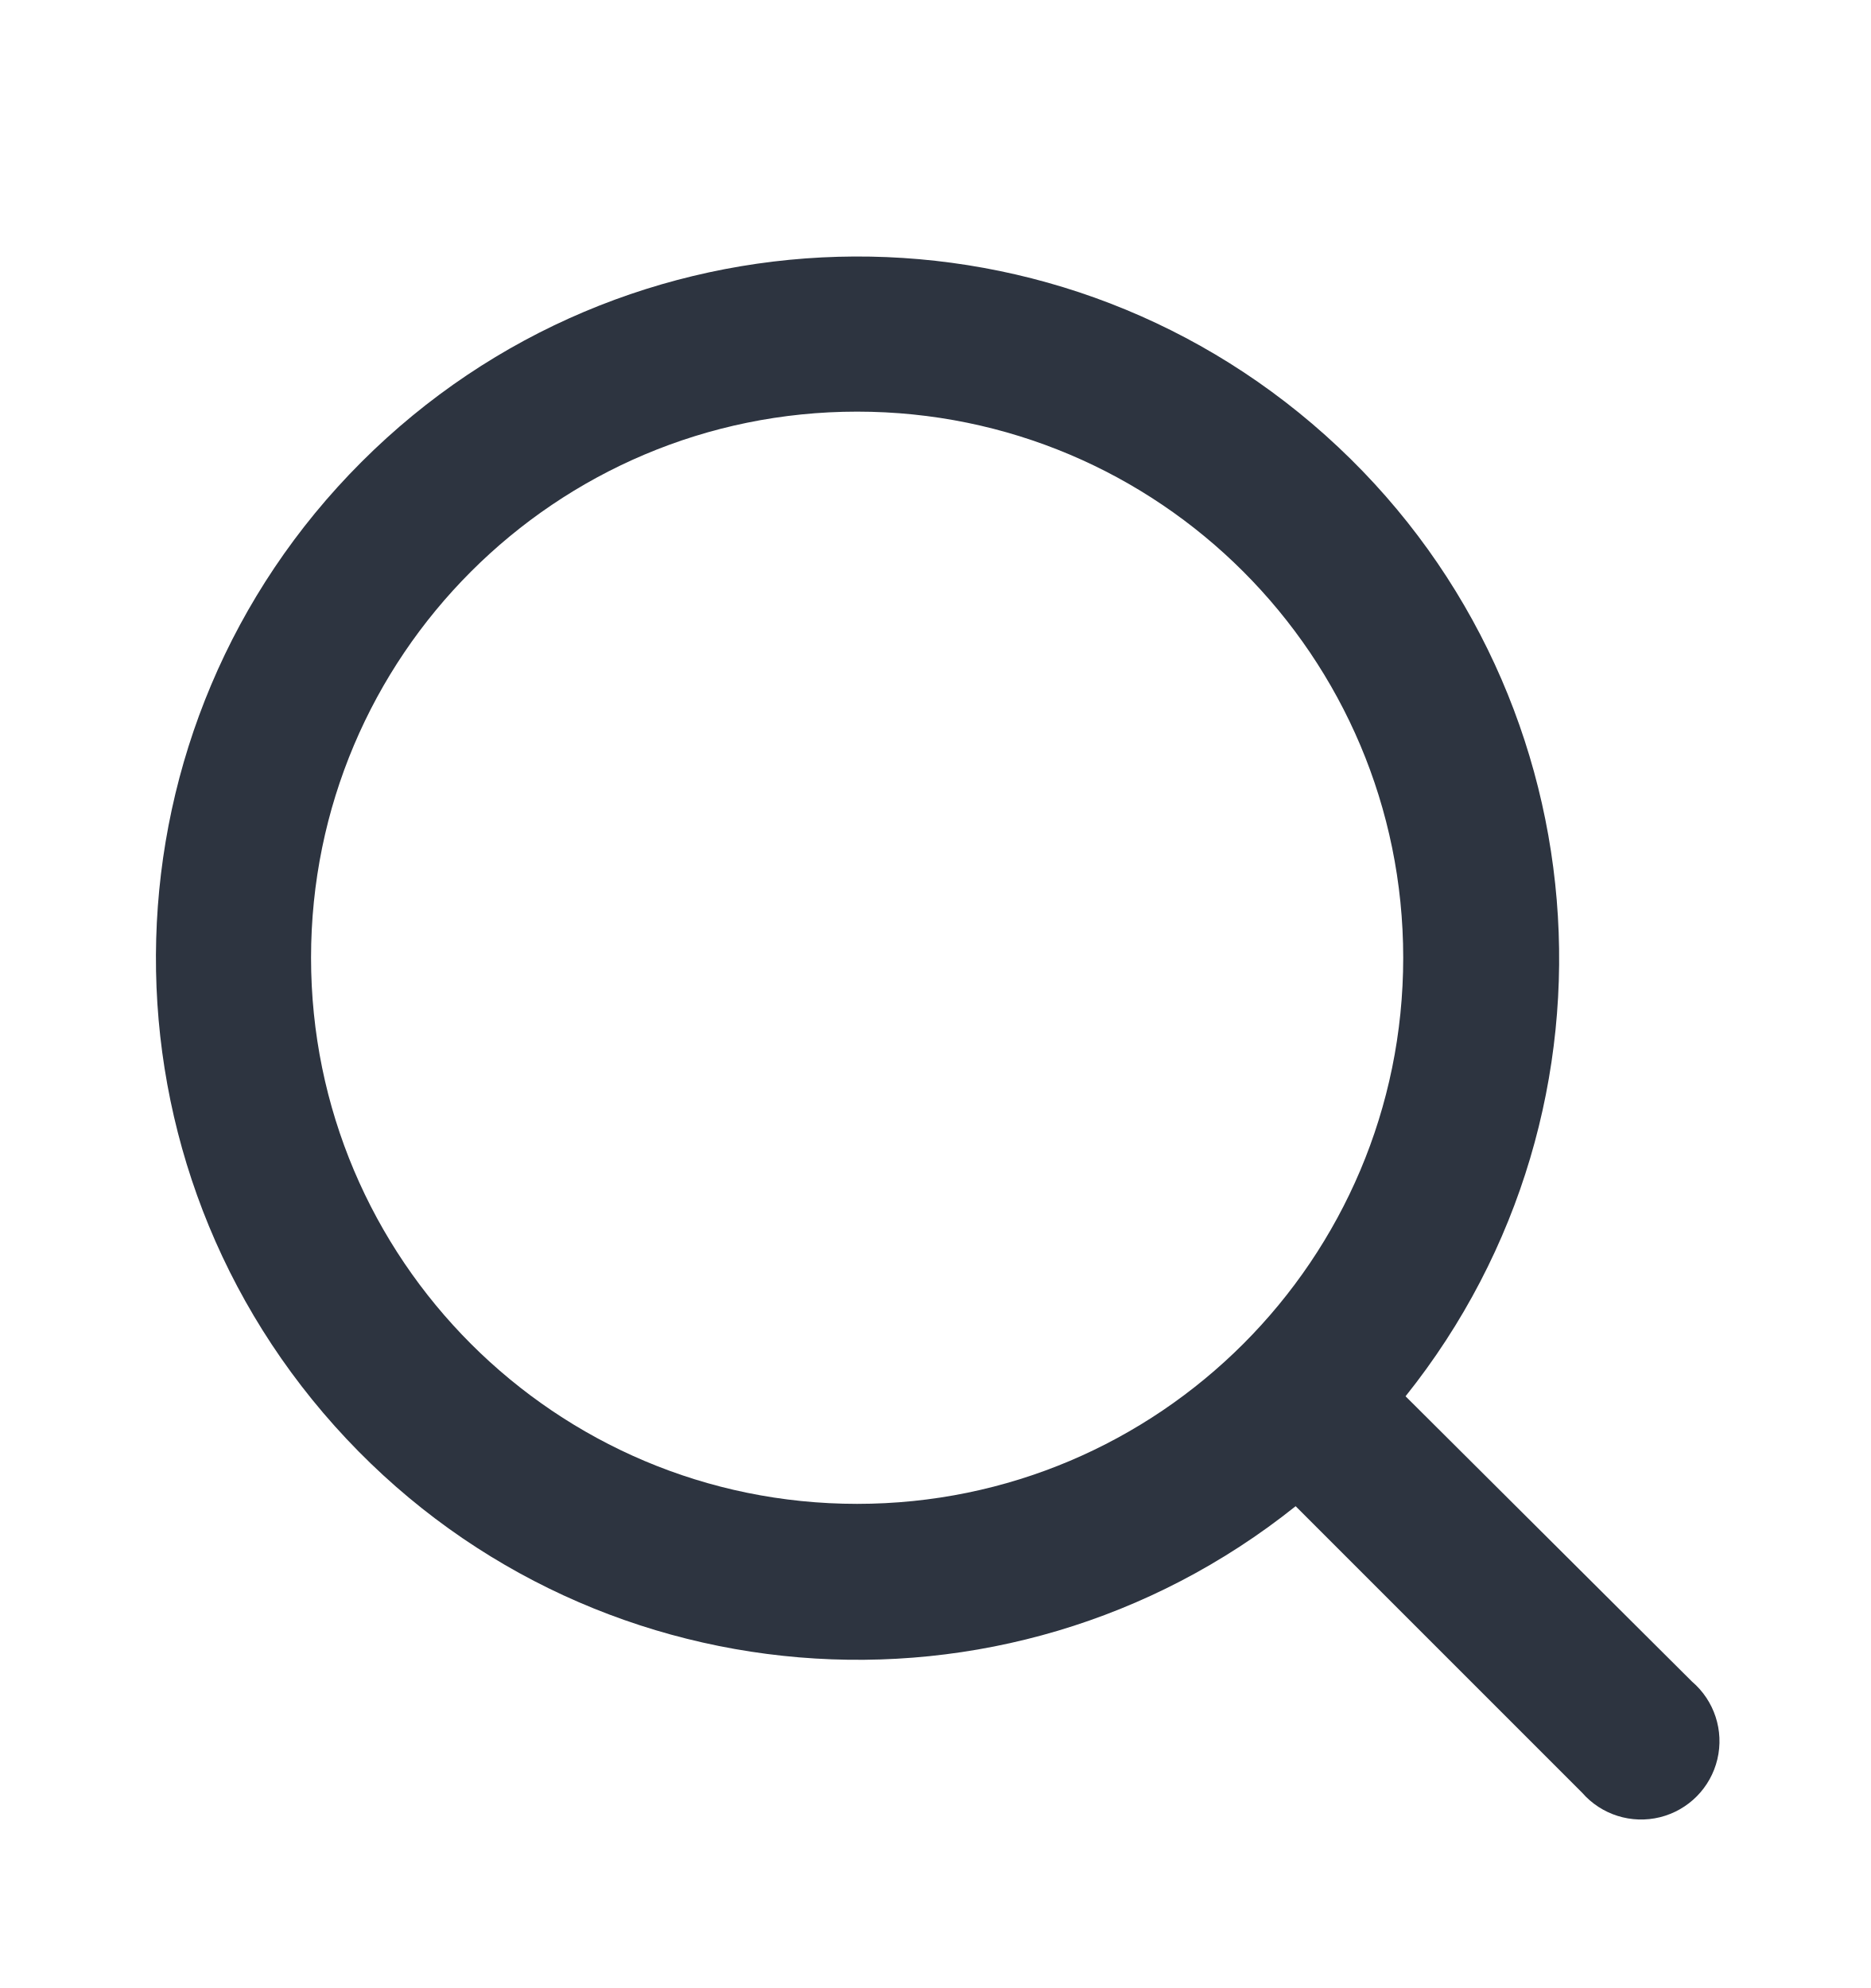
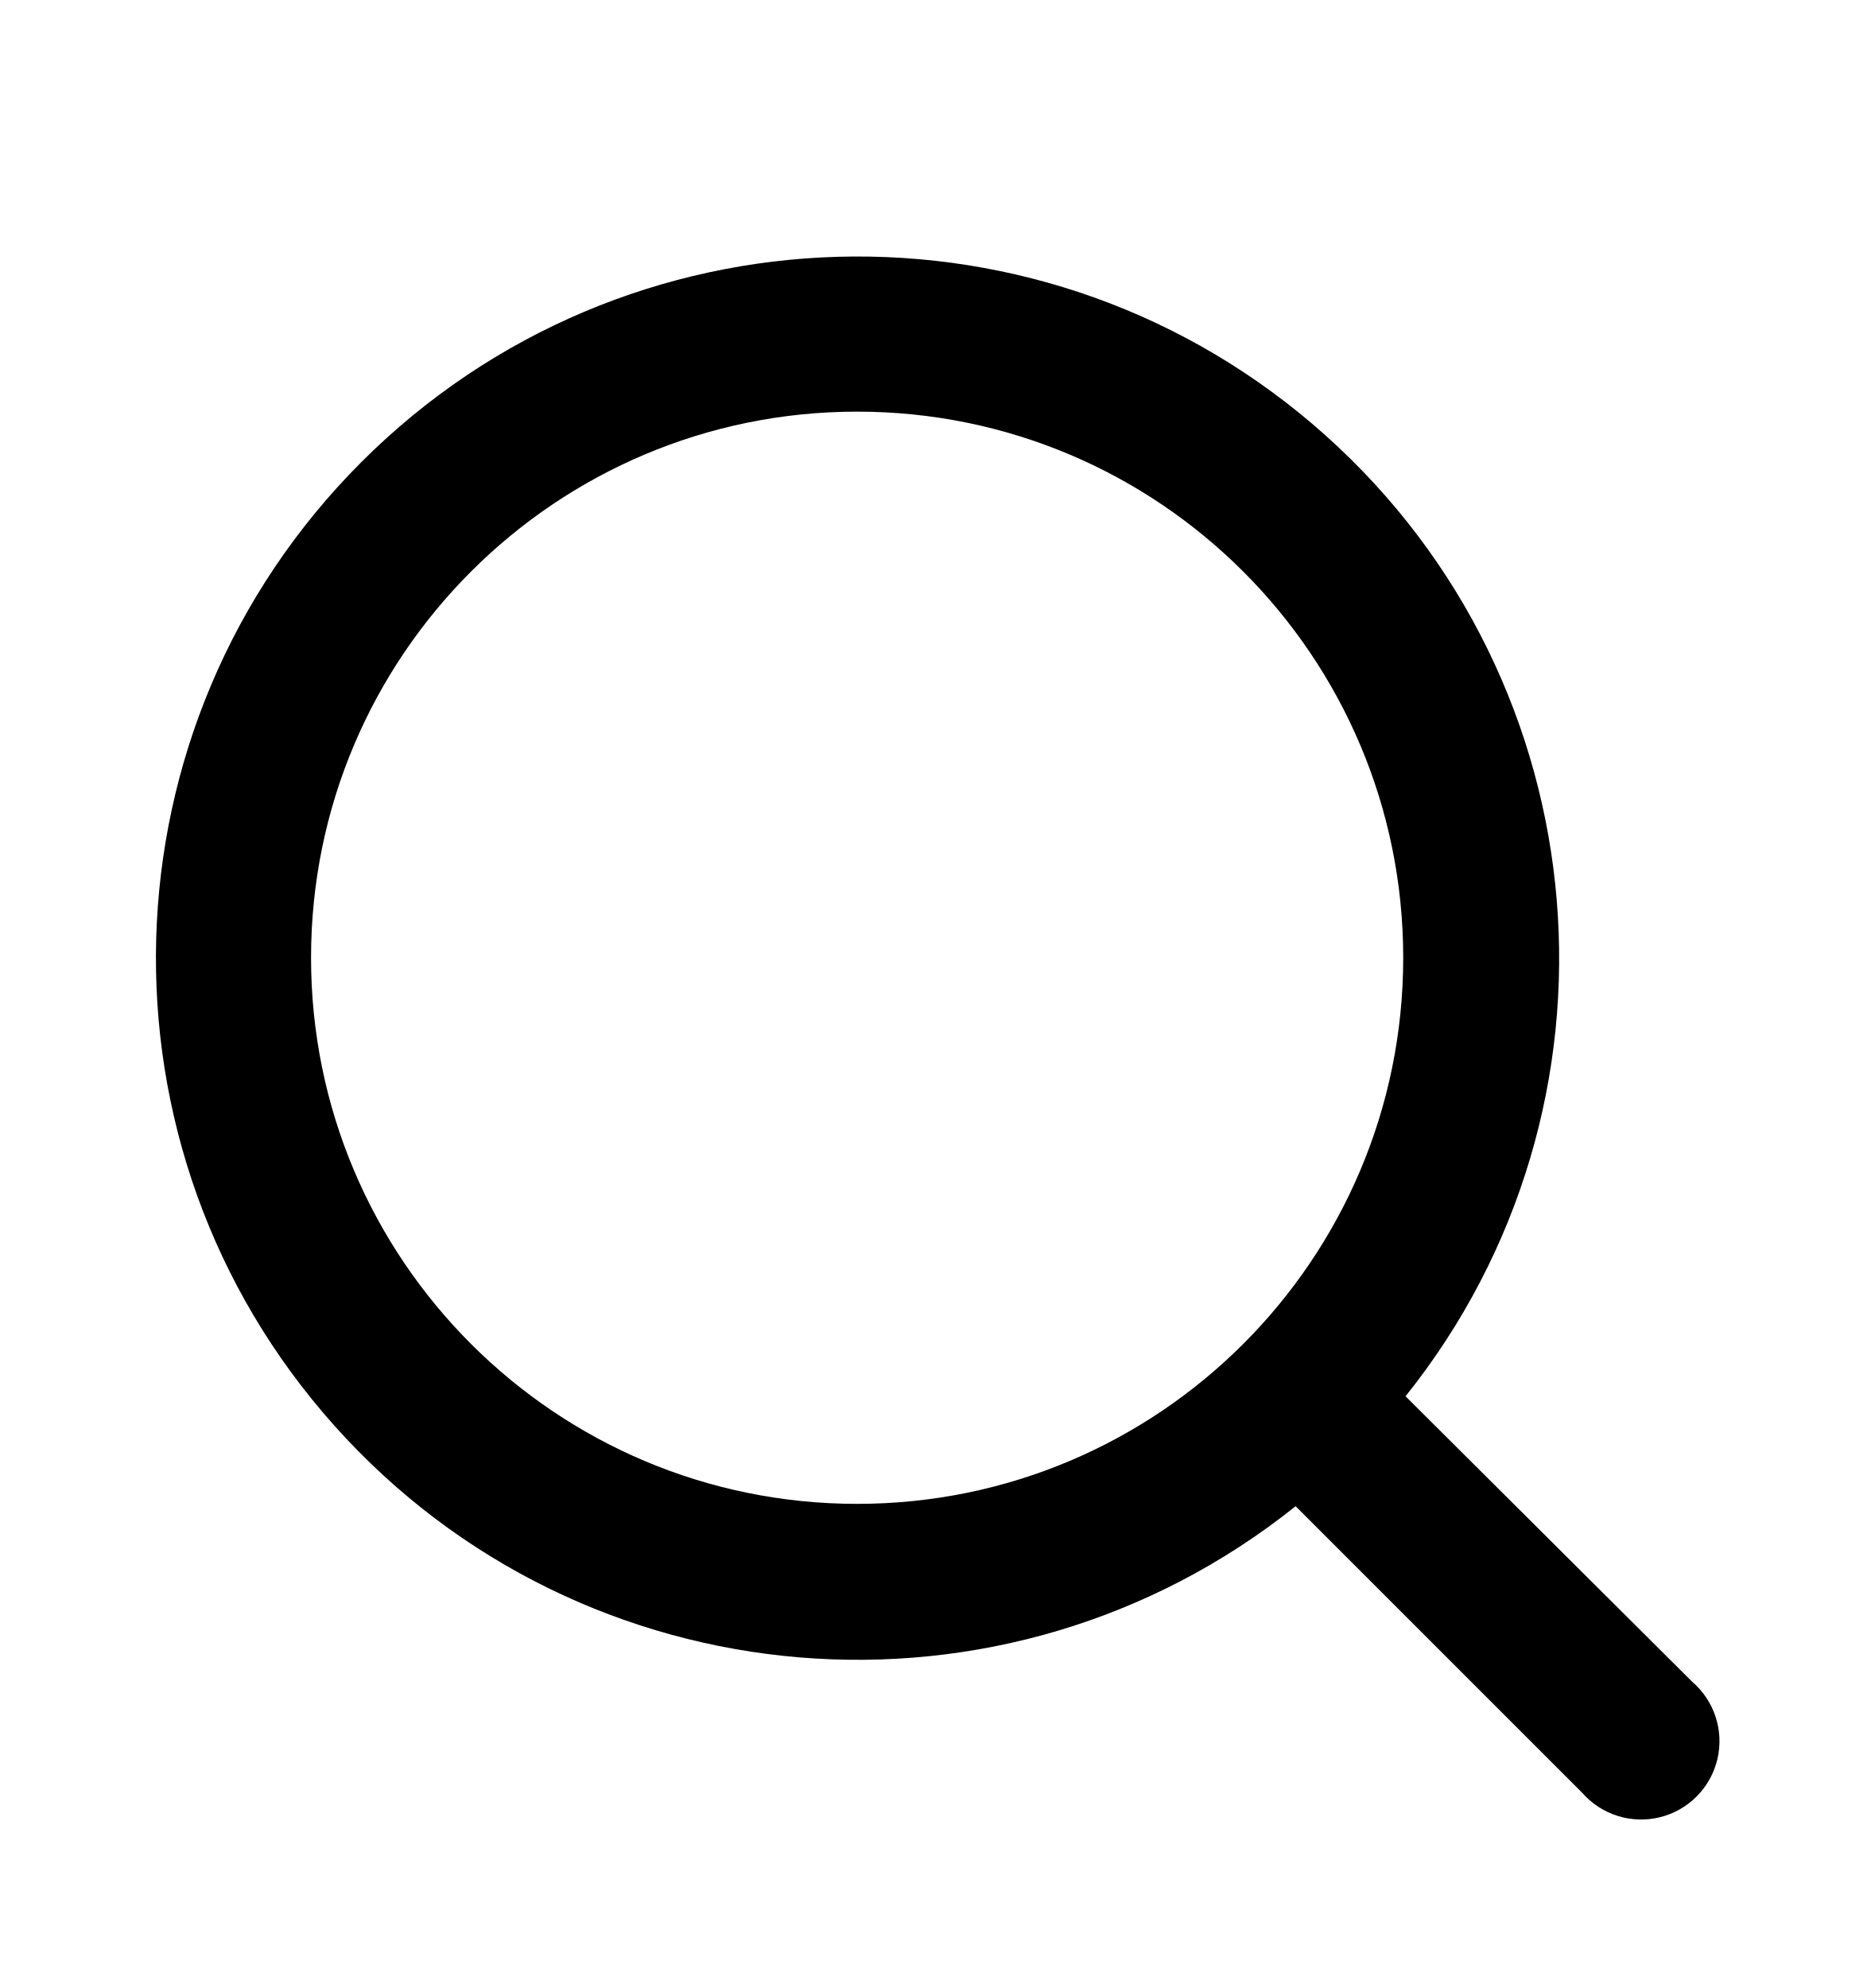
- <svg xmlns="http://www.w3.org/2000/svg" width="16" height="17" viewBox="0 0 16 17" fill="none">
-   <path fill-rule="evenodd" clip-rule="evenodd" d="M2.66 8.19a4.67 4.67 0 1 1 9.34 0 4.67 4.67 0 0 1-9.34 0Zm8.42 4.69a6 6 0 1 1 .94-.94l2.45 2.44a.67.67 0 1 1-.94.95l-2.45-2.45Z" fill="#2D3440" />
+ <svg xmlns="http://www.w3.org/2000/svg" width="16" height="17" viewBox="0 0 16 17" fill="currentColor">
+   <path fill-rule="evenodd" clip-rule="evenodd" d="M2.66 8.19a4.67 4.67 0 1 1 9.34 0 4.67 4.67 0 0 1-9.34 0Zm8.42 4.69a6 6 0 1 1 .94-.94l2.45 2.44a.67.67 0 1 1-.94.95l-2.45-2.45Z" />
</svg>
